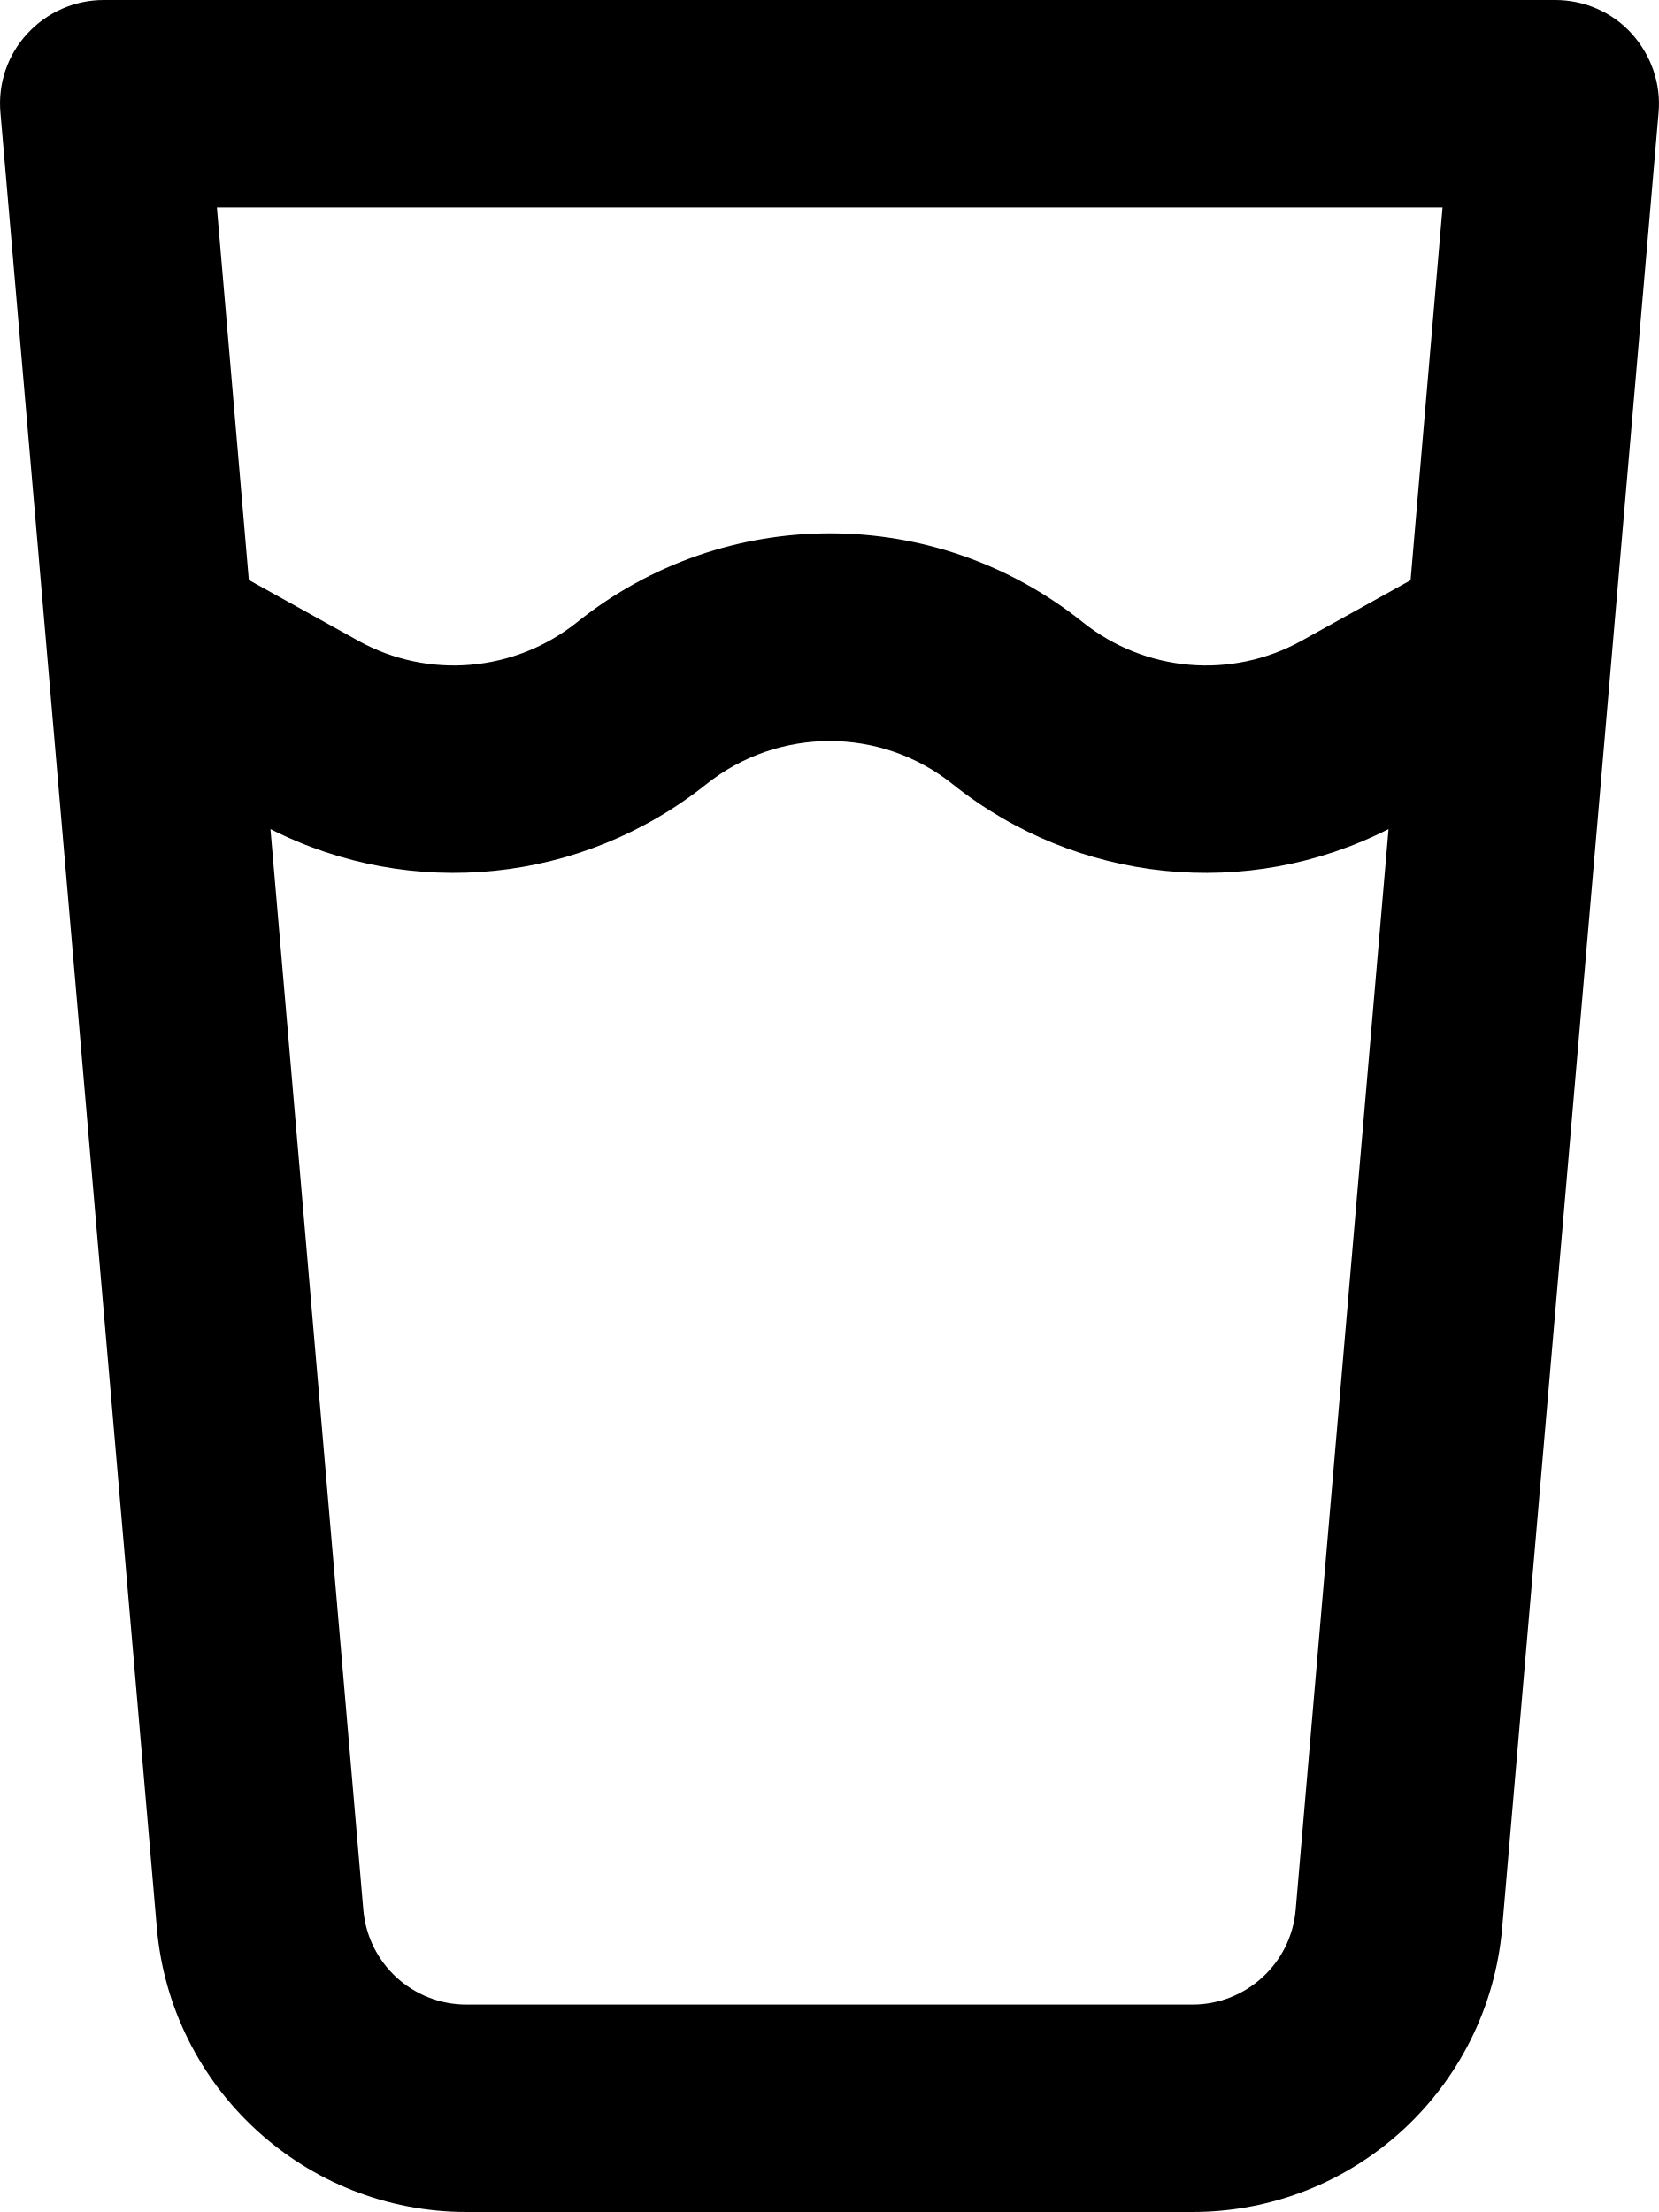
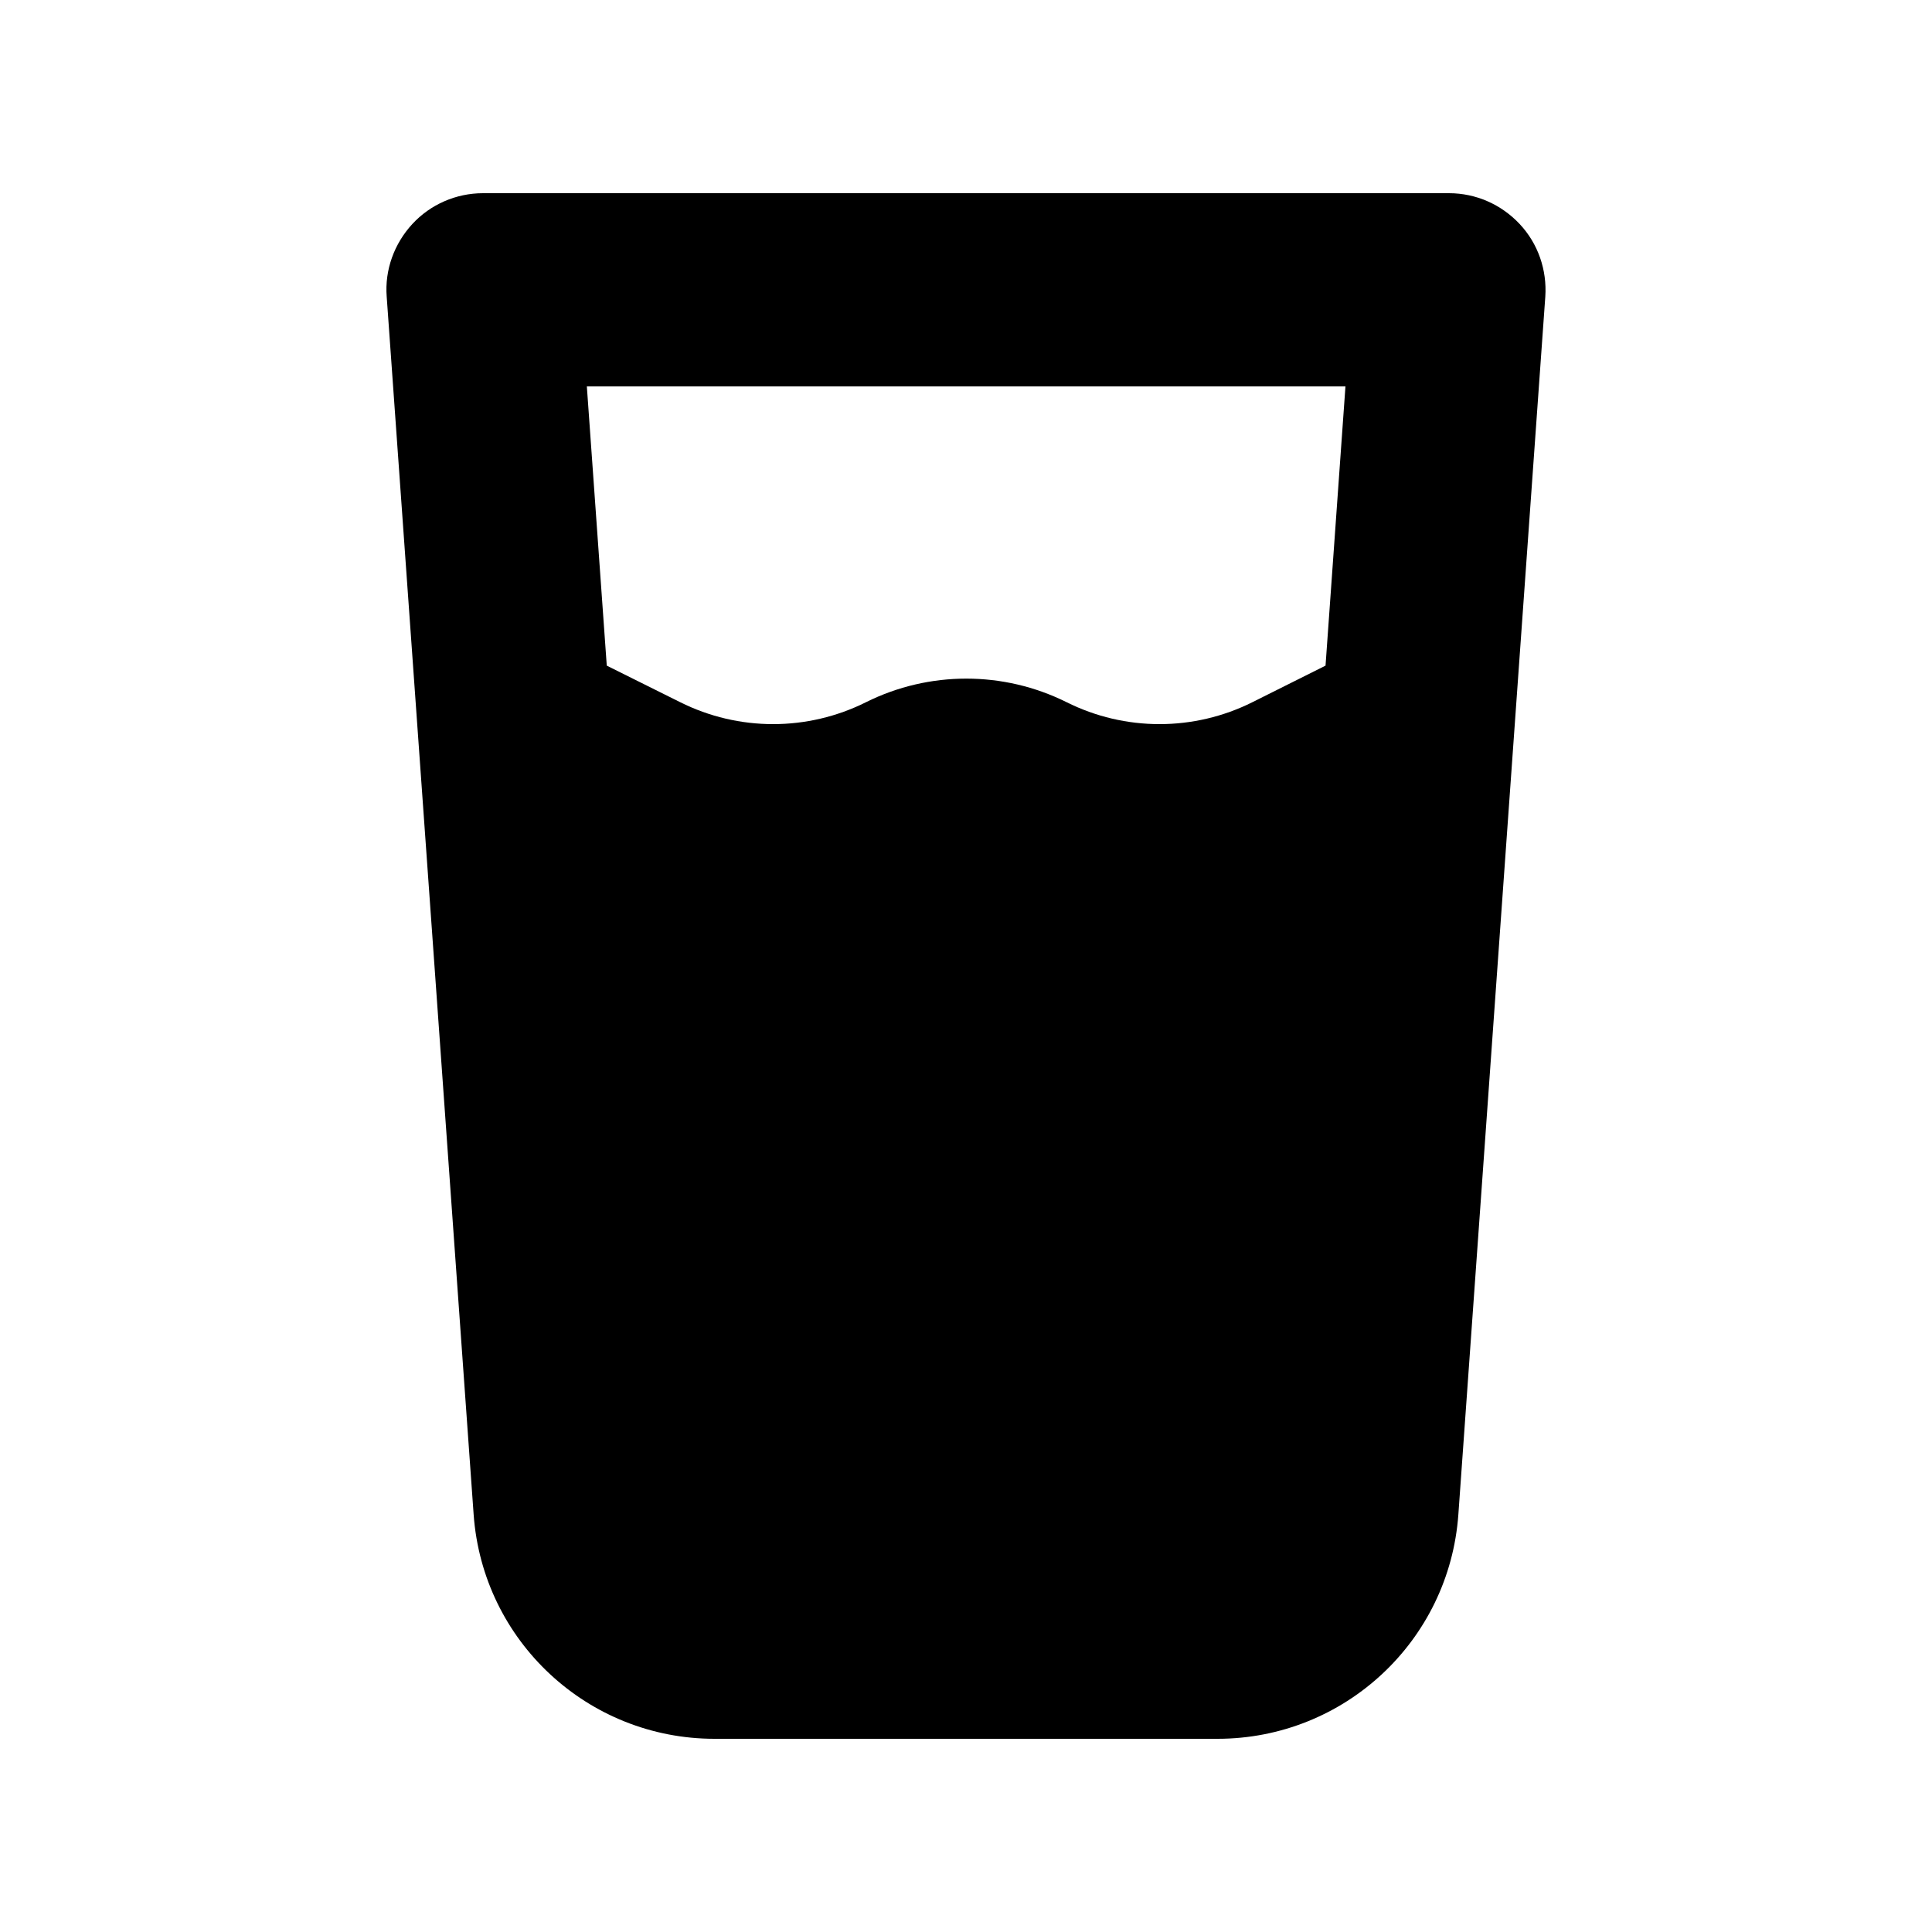
- <svg xmlns="http://www.w3.org/2000/svg" viewBox="0 0 384 512">
-   <path fill="currentColor" d="M24 0C17.3 0 10.9 2.8 6.3 7.8S-.5 19.4 .1 26.1L36.3 446.2C39.5 483.4 70.7 512 108 512L276 512c37.4 0 68.5-28.6 71.7-65.8L383.9 26.1c.6-6.7-1.7-13.3-6.2-18.3S366.7 0 360 0L24 0zM57.6 134.3l-7.4-86.3 283.7 0-7.4 86.3-25.2 14c-16.2 9-36.2 7.3-50.7-4.3-34.2-27.4-82.8-27.4-117 0-14.5 11.6-34.5 13.3-50.7 4.3l-25.2-14zm5 57.6c32.7 16.6 72.1 12.6 100.9-10.4 16.7-13.3 40.4-13.3 57 0 28.8 23 68.3 27 100.9 10.4L299.9 442.1C298.8 454.5 288.4 464 276 464L108 464c-12.5 0-22.8-9.5-23.9-21.9L62.6 191.9z" />
+ <svg xmlns="http://www.w3.org/2000/svg" viewBox="0 0 640 640">
+   <path fill="currentColor" d="M160 64C151.1 64 142.6 67.7 136.6 74.2C130.6 80.7 127.4 89.4 128.1 98.3L156.9 501.7C159.9 543.6 194.7 576 236.7 576L403.3 576C445.3 576 480.1 543.6 483.1 501.7L511.9 98.3C512.5 89.4 509.5 80.7 503.4 74.2C497.3 67.7 488.9 64 480 64L160 64zM201 220.5L194.4 128L445.7 128L439.1 220.5L414.9 232.6C395.5 242.3 372.7 242.3 353.3 232.6C332.4 222.2 307.8 222.2 286.9 232.6C267.5 242.3 244.7 242.3 225.3 232.6L201 220.5z" />
</svg>
